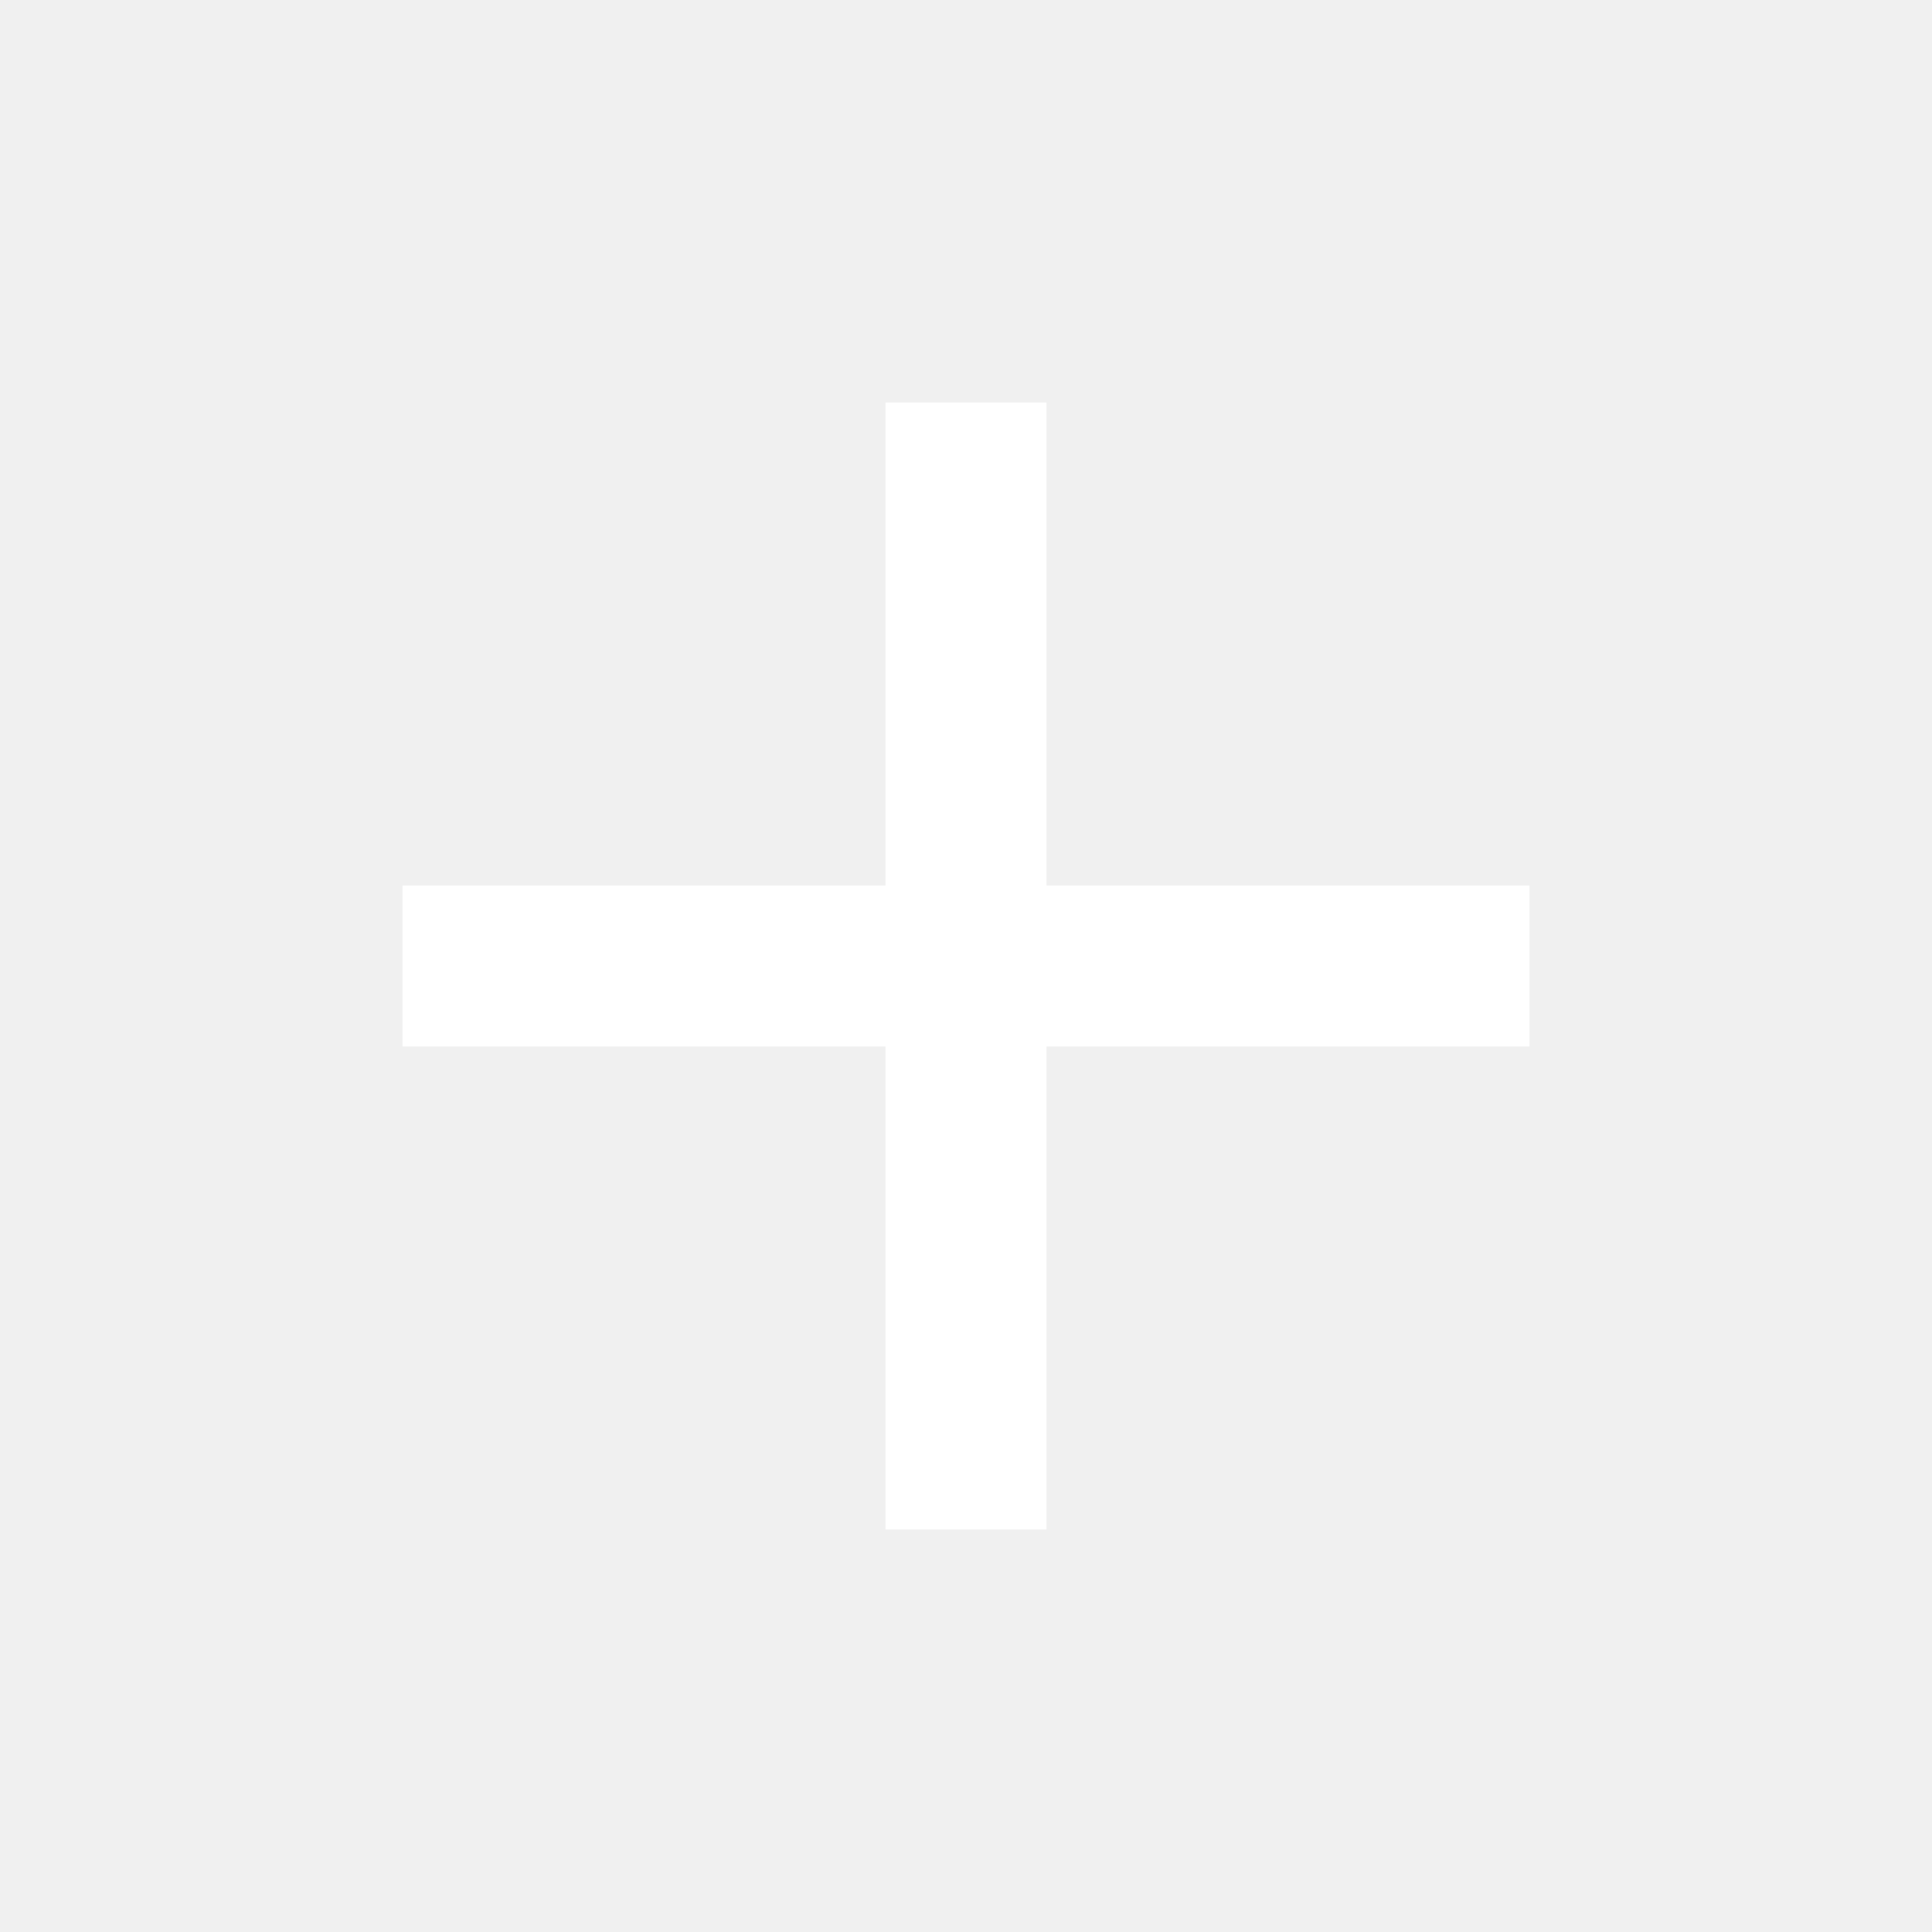
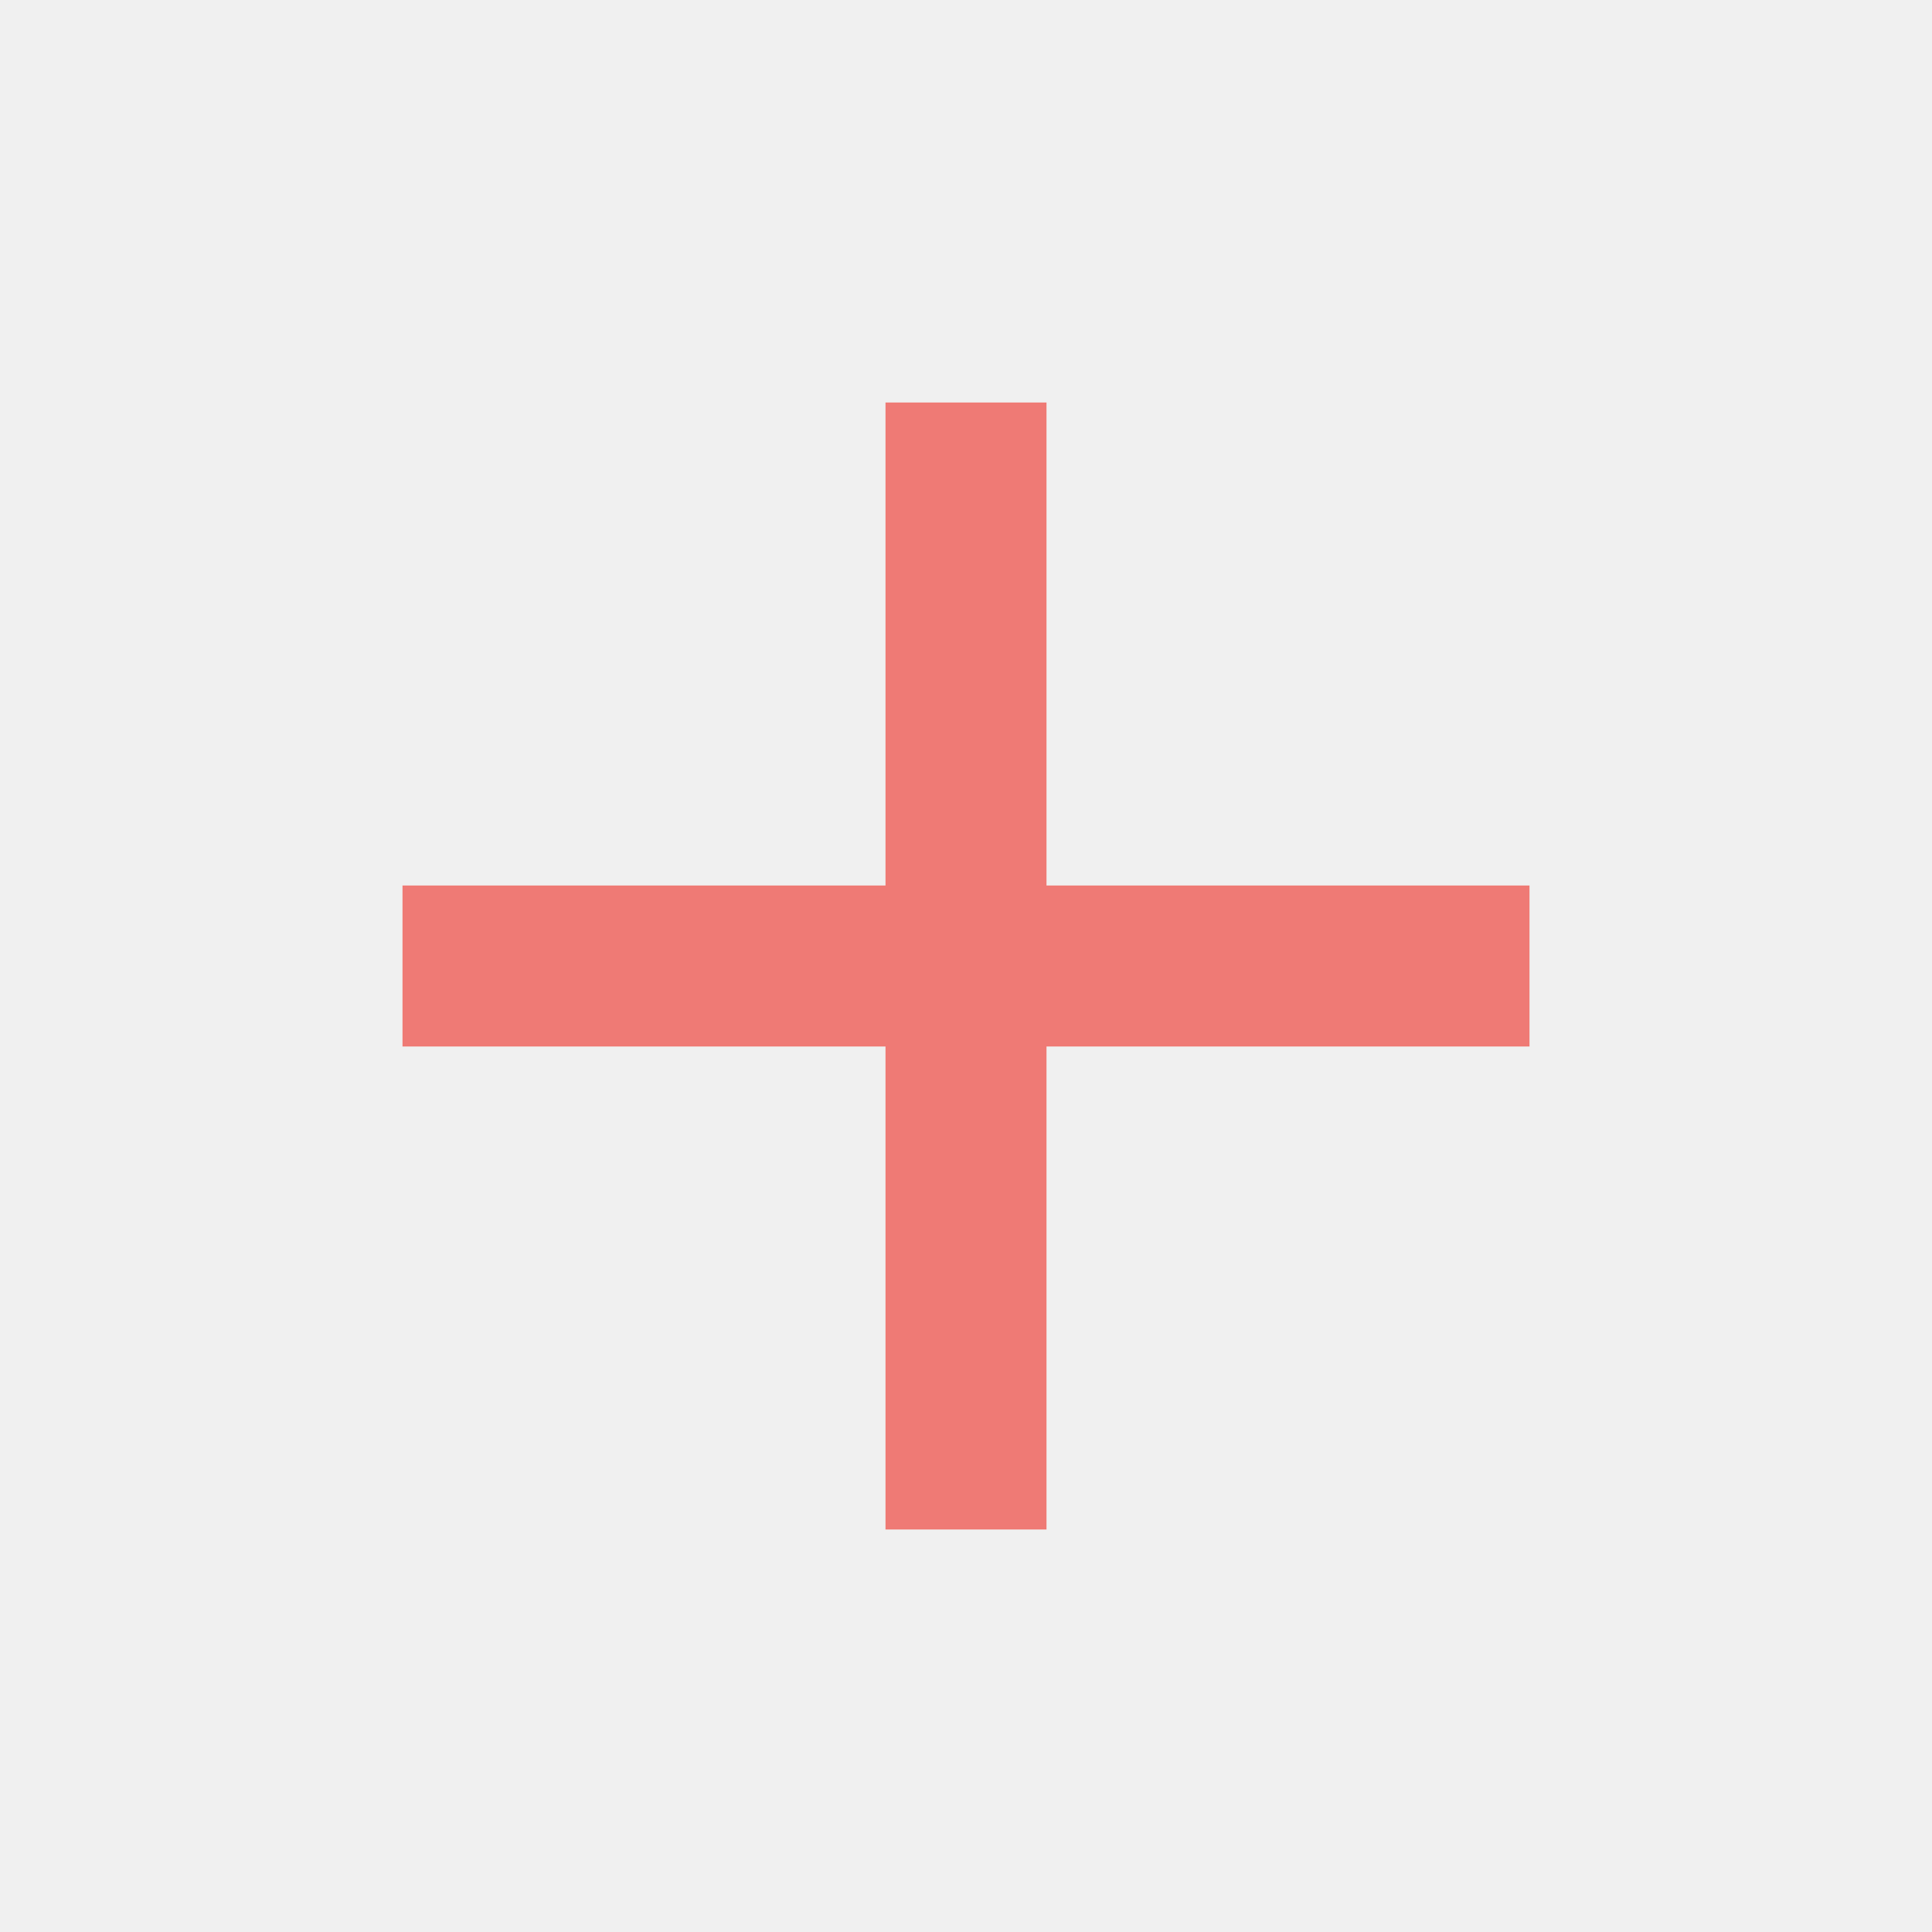
<svg xmlns="http://www.w3.org/2000/svg" width="24" height="24" viewBox="0 0 24 24" fill="none">
  <g clip-path="url(#clip0_24_7256)">
-     <path d="M11 11V5H13V11H19V13H13V19H11V13H5V11H11Z" fill="#ffffff" />
+     <path d="M11 11V5H13V11H19V13H13V19H11V13H5V11H11Z" fill="#EF7A75" />
  </g>
  <defs>
    <clipPath id="clip0_24_7256">
      <rect width="24" height="24" fill="white" />
    </clipPath>
  </defs>
</svg>
